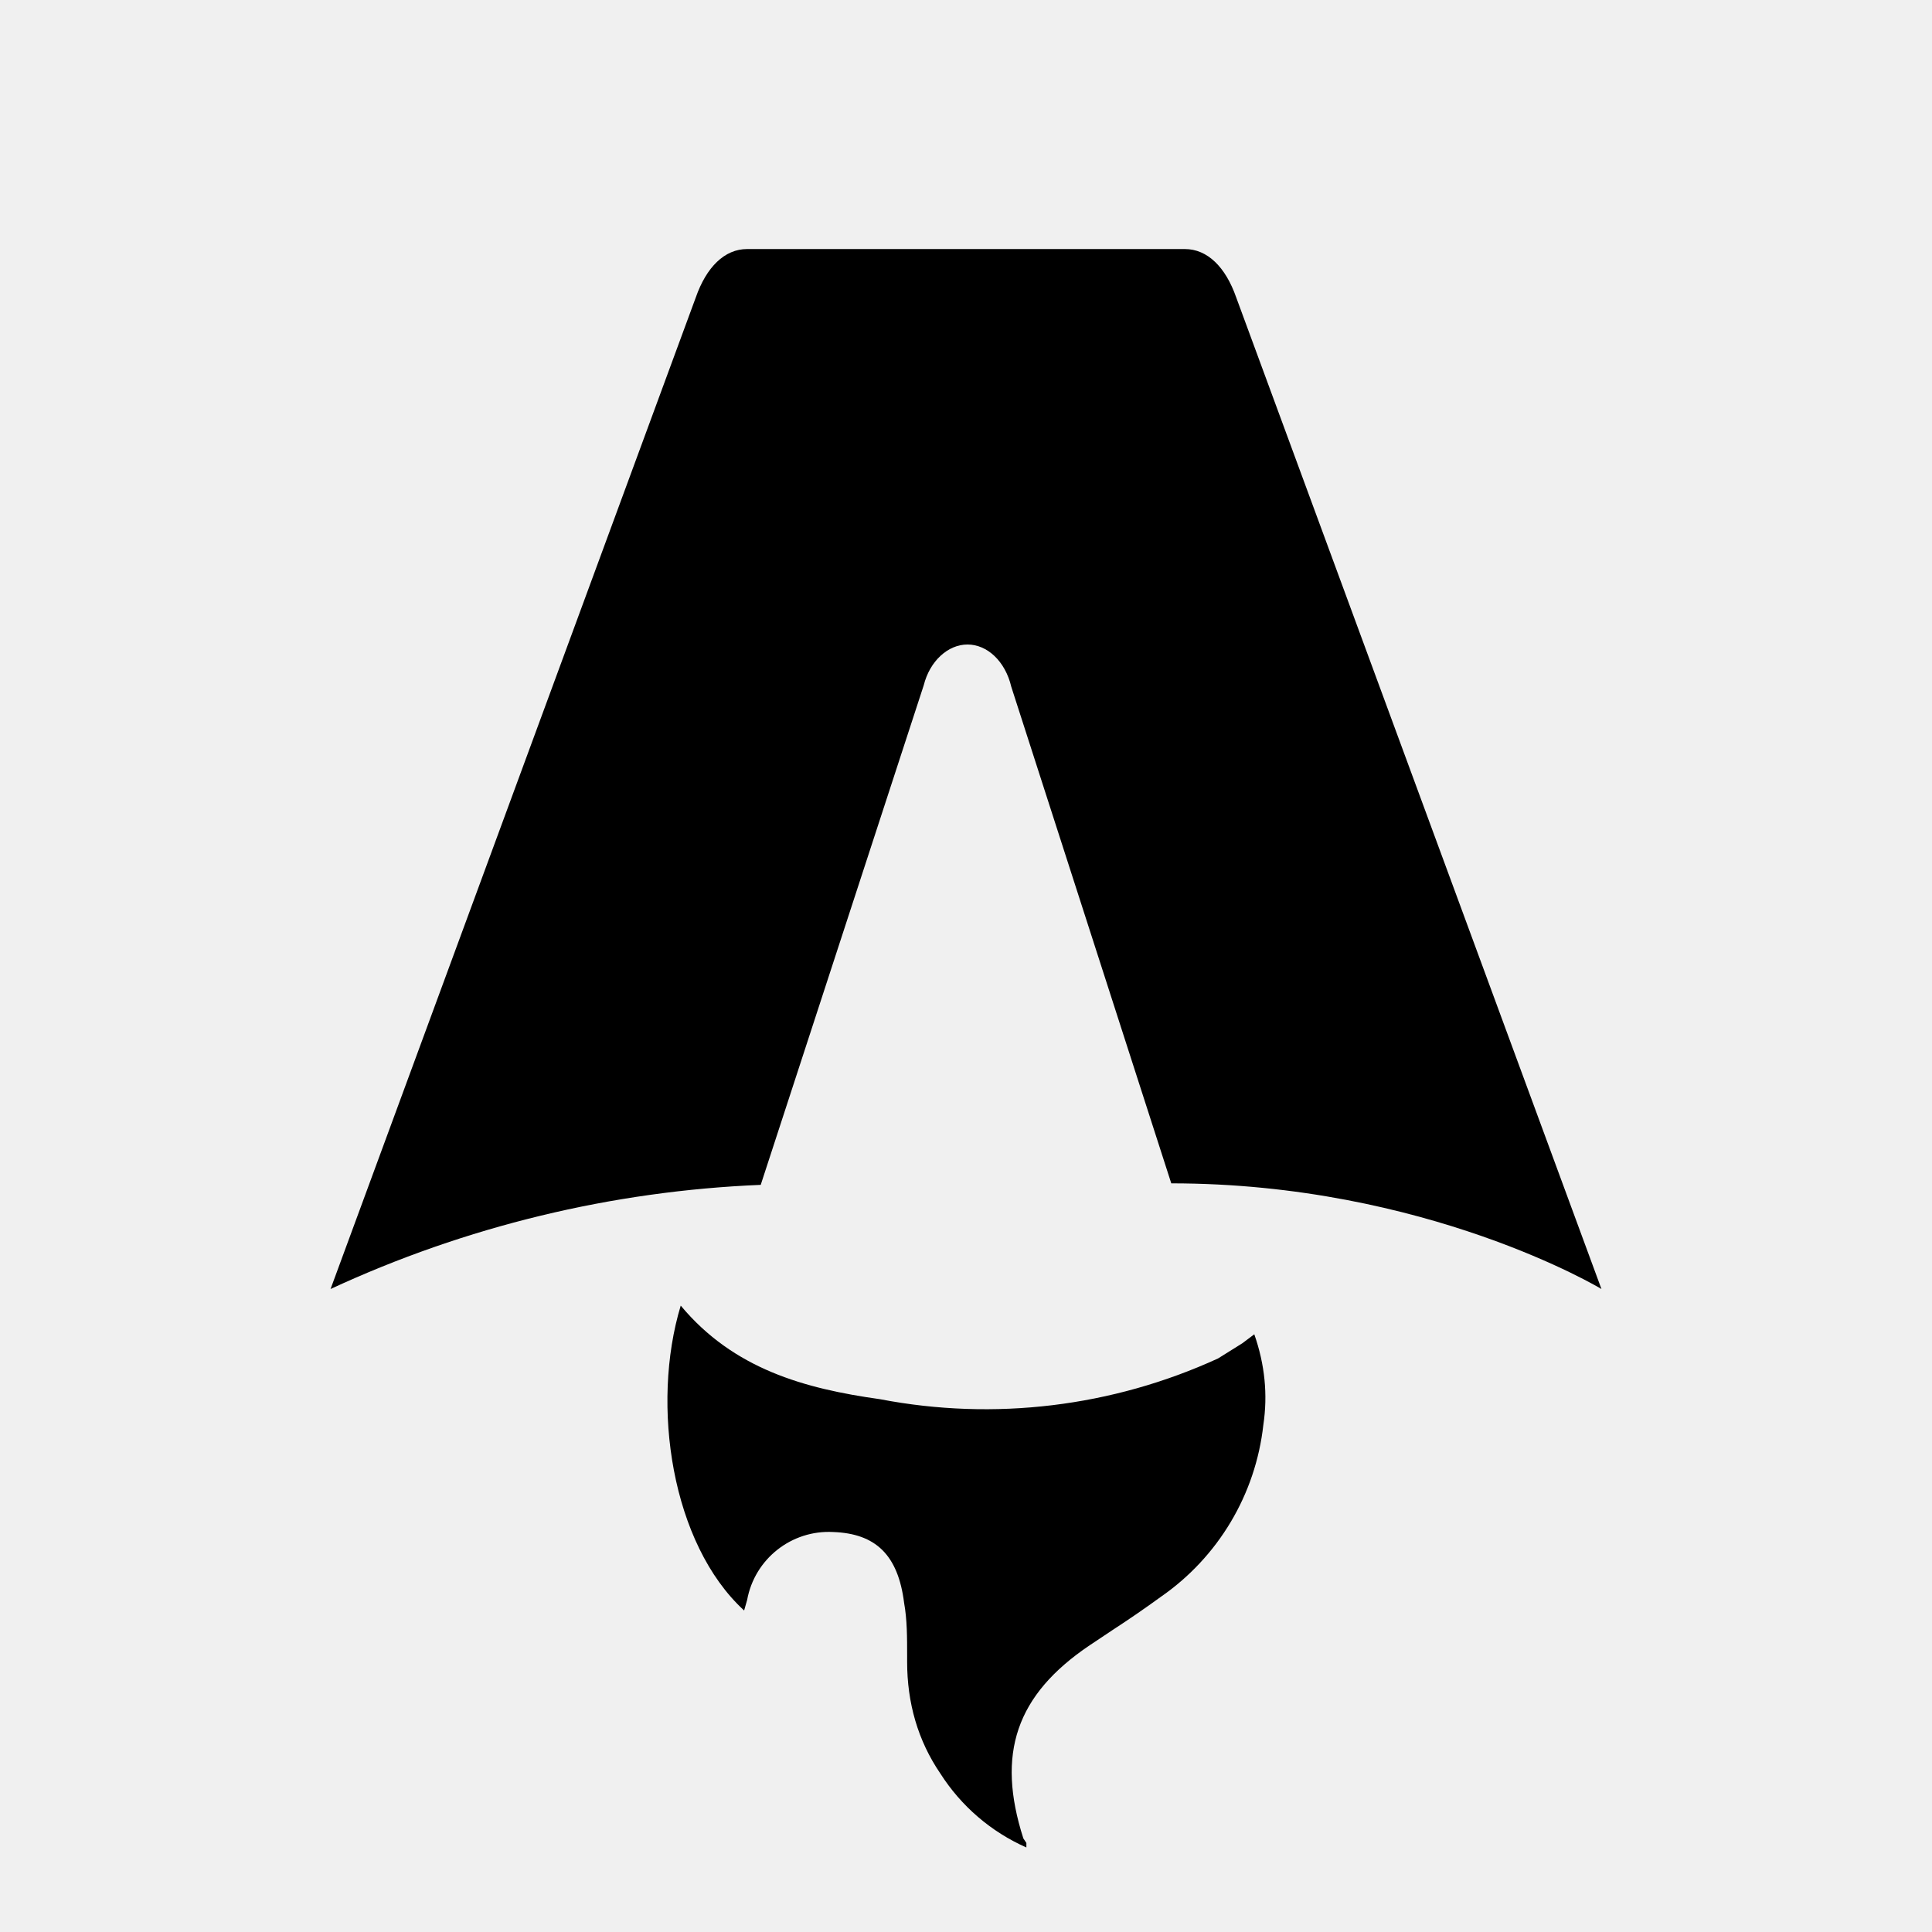
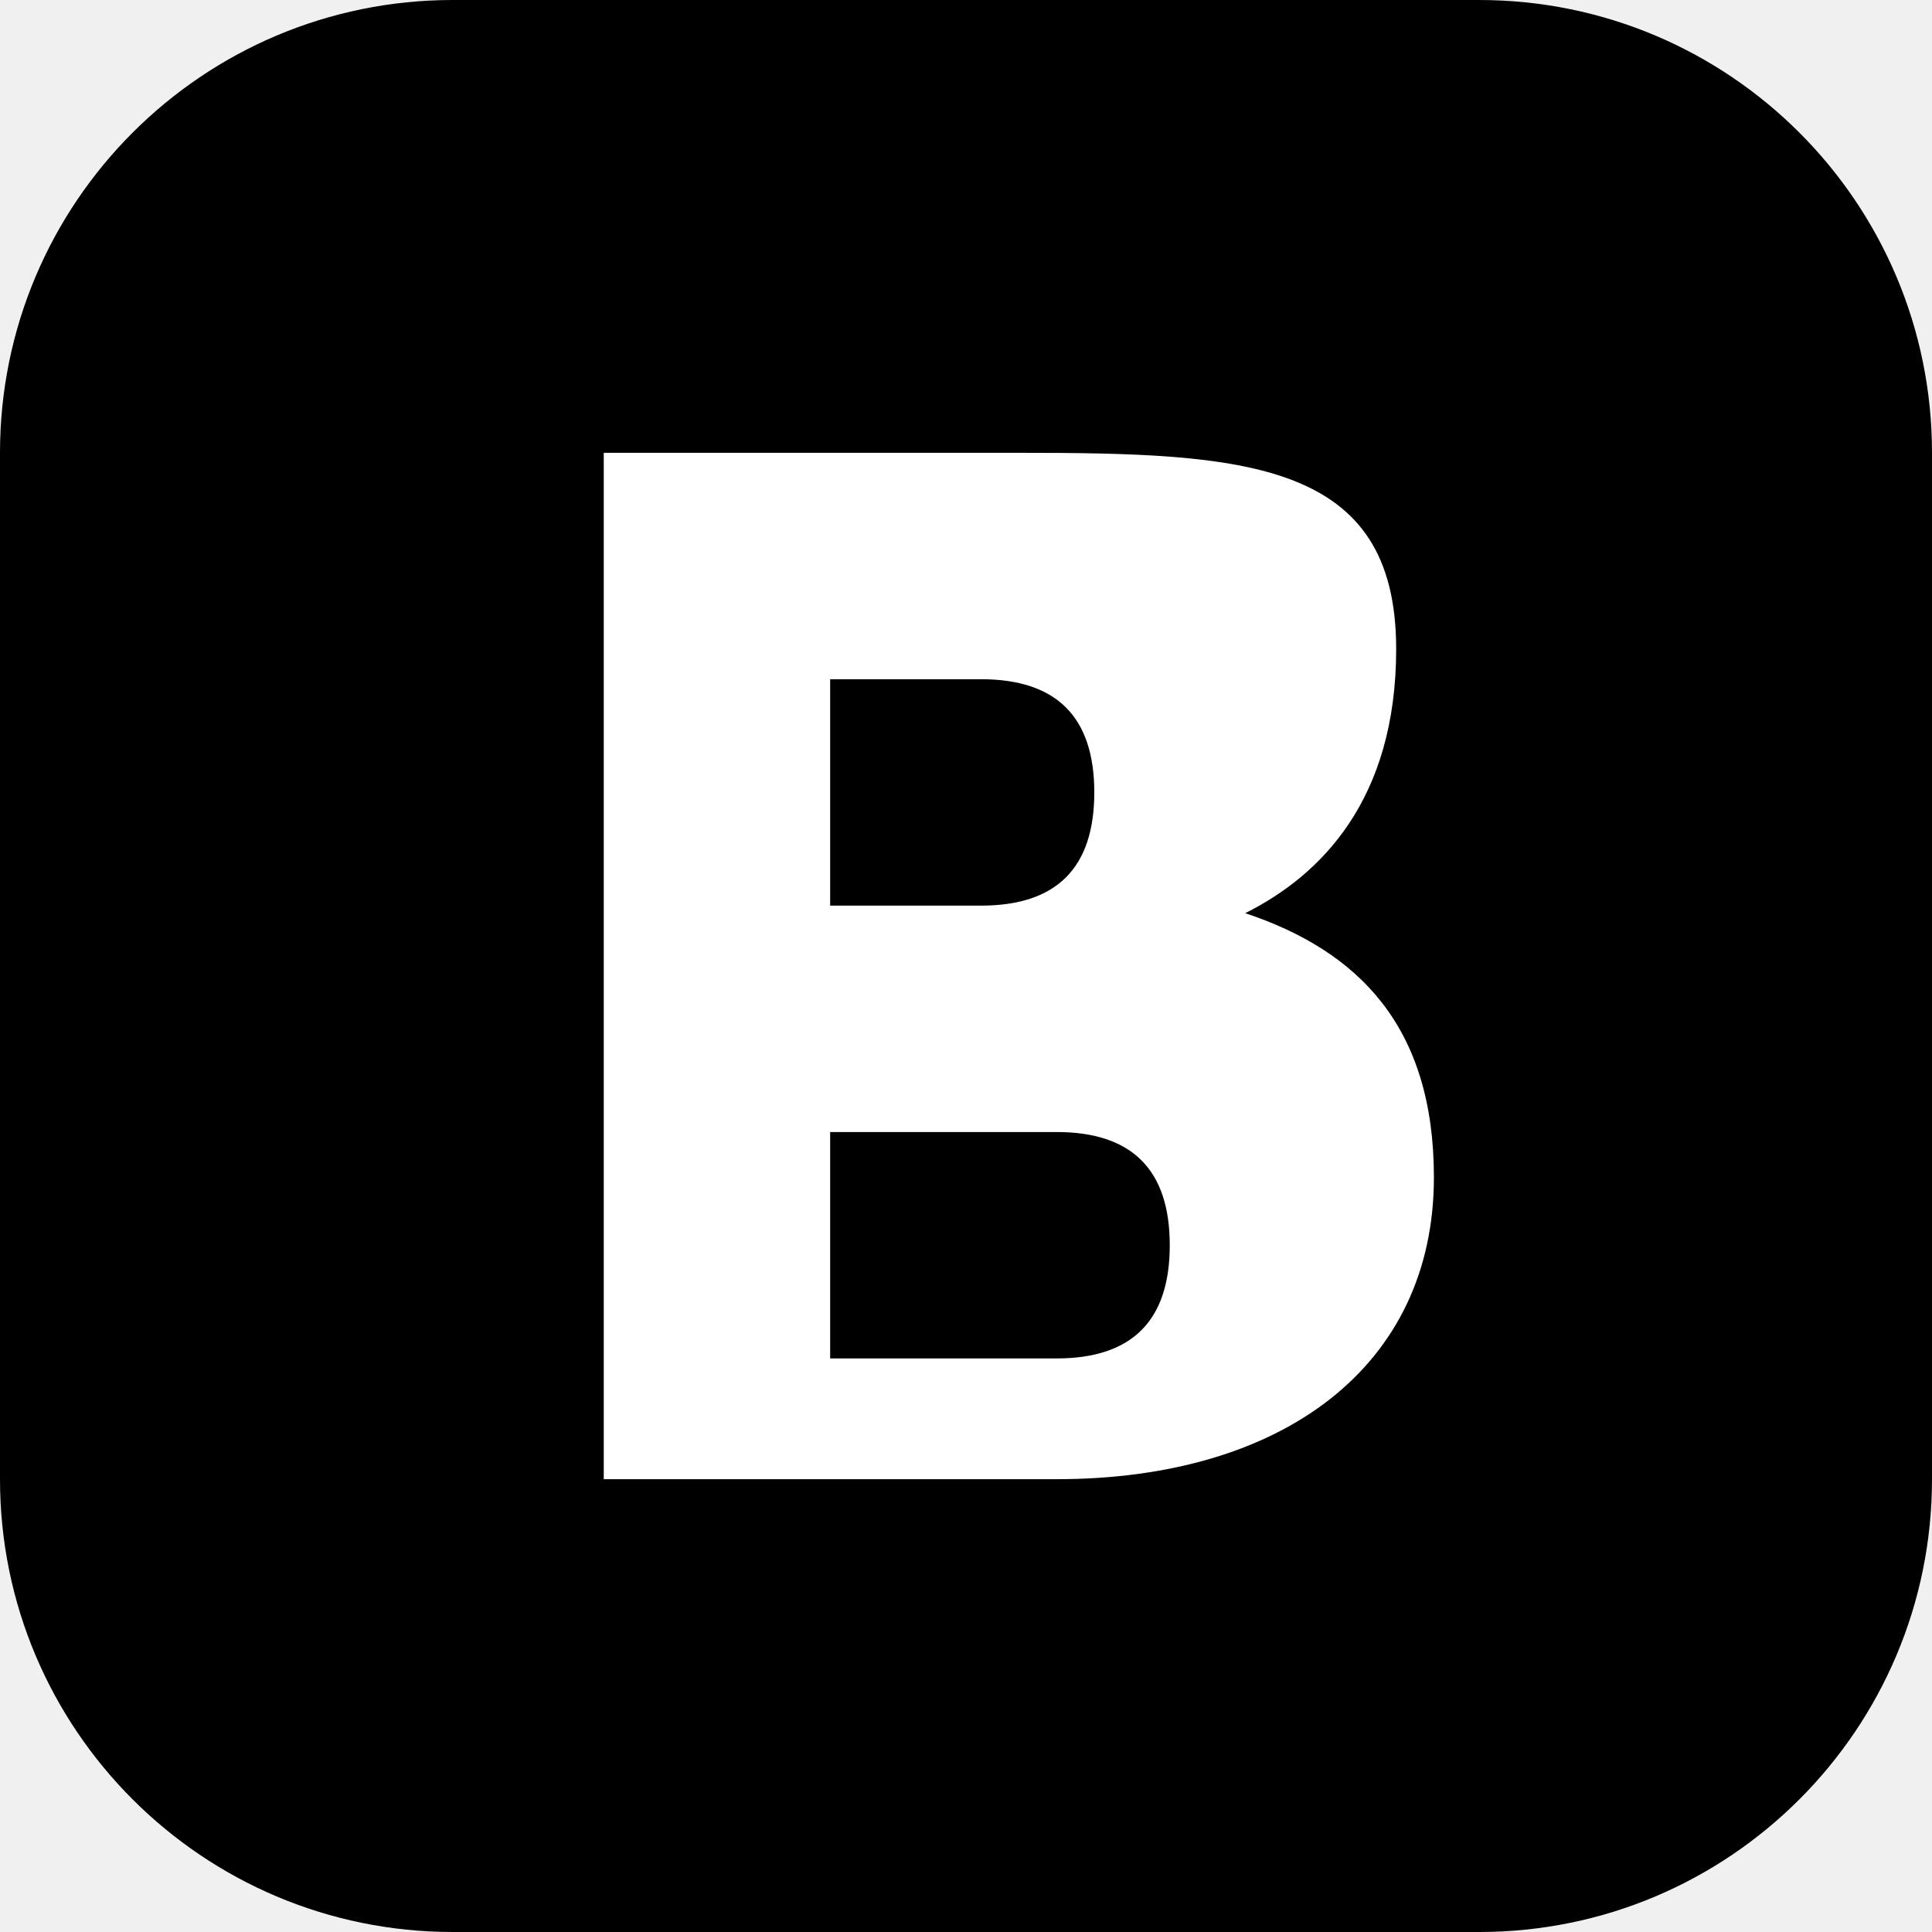
- <svg xmlns="http://www.w3.org/2000/svg" fill="none" viewBox="0 0 128 128">
-   <path d="M50.4 78.5a75.1 75.1 0 0 0-28.5 6.9l24.2-65.7c.7-2 1.9-3.2 3.4-3.2h29c1.5 0 2.7 1.2 3.4 3.2l24.2 65.7s-11.6-7-28.5-7L67 45.5c-.4-1.7-1.6-2.8-2.9-2.8-1.3 0-2.5 1.1-2.9 2.7L50.4 78.5Zm-1.1 28.2Zm-4.2-20.2c-2 6.6-.6 15.8 4.2 20.2a17.5 17.5 0 0 1 .2-.7 5.5 5.5 0 0 1 5.7-4.5c2.8.1 4.3 1.5 4.7 4.7.2 1.1.2 2.3.2 3.5v.4c0 2.7.7 5.2 2.2 7.4a13 13 0 0 0 5.7 4.9v-.3l-.2-.3c-1.8-5.6-.5-9.5 4.4-12.8l1.5-1a73 73 0 0 0 3.2-2.2 16 16 0 0 0 6.8-11.4c.3-2 .1-4-.6-6l-.8.6-1.6 1a37 37 0 0 1-22.4 2.7c-5-.7-9.7-2-13.2-6.2Z" />
-   <style>
-         path { fill: #000; }
-         @media (prefers-color-scheme: dark) {
-             path { fill: #FFF; }
-         }
-     </style>
+ <svg xmlns="http://www.w3.org/2000/svg" width="512" height="512" viewBox="0 0 512 512">
+   <rect width="512" height="512" rx="120" ry="120" />
+   <path fill="#fff" d="M160 160v232h120c60 0 100-30 100-80 0-40-20-60-50-70 20-10 40-30 40-70 0-50-40-52-100-52H160Zm60 20h40q30 0 30 30t-30 30h-40zm0 120h60q30 0 30 30t-30 30h-60z" />
</svg>
